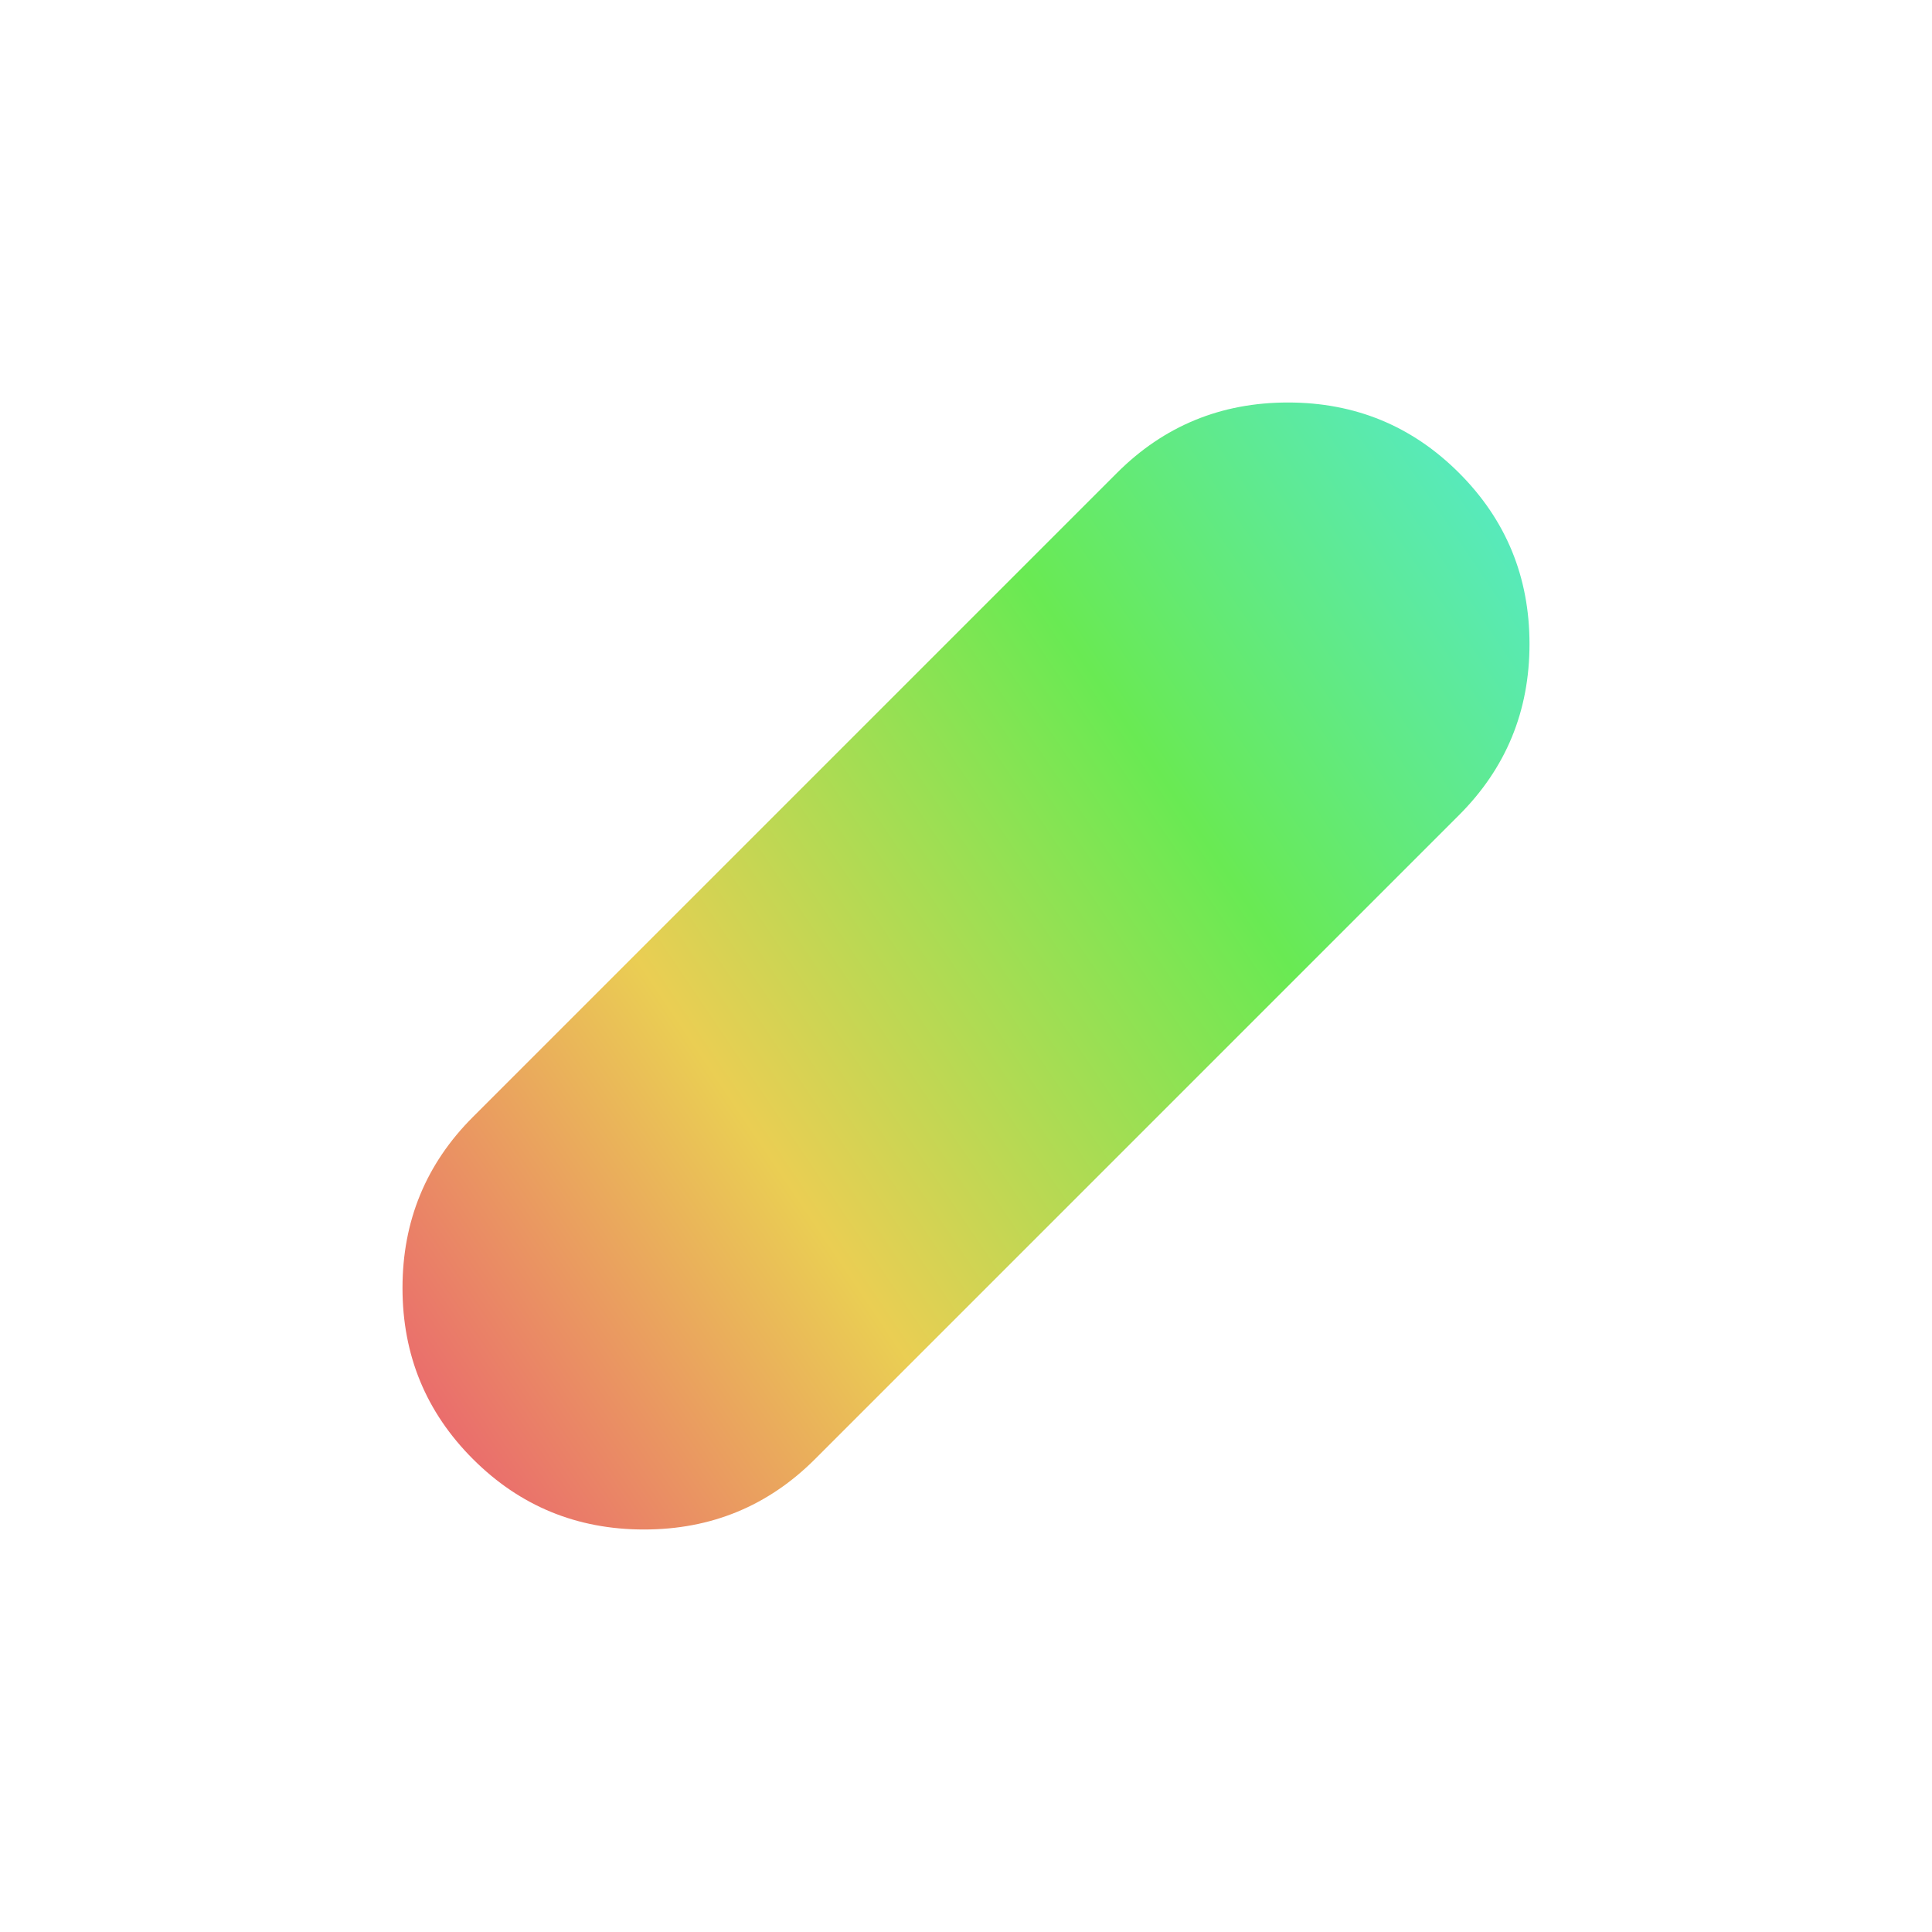
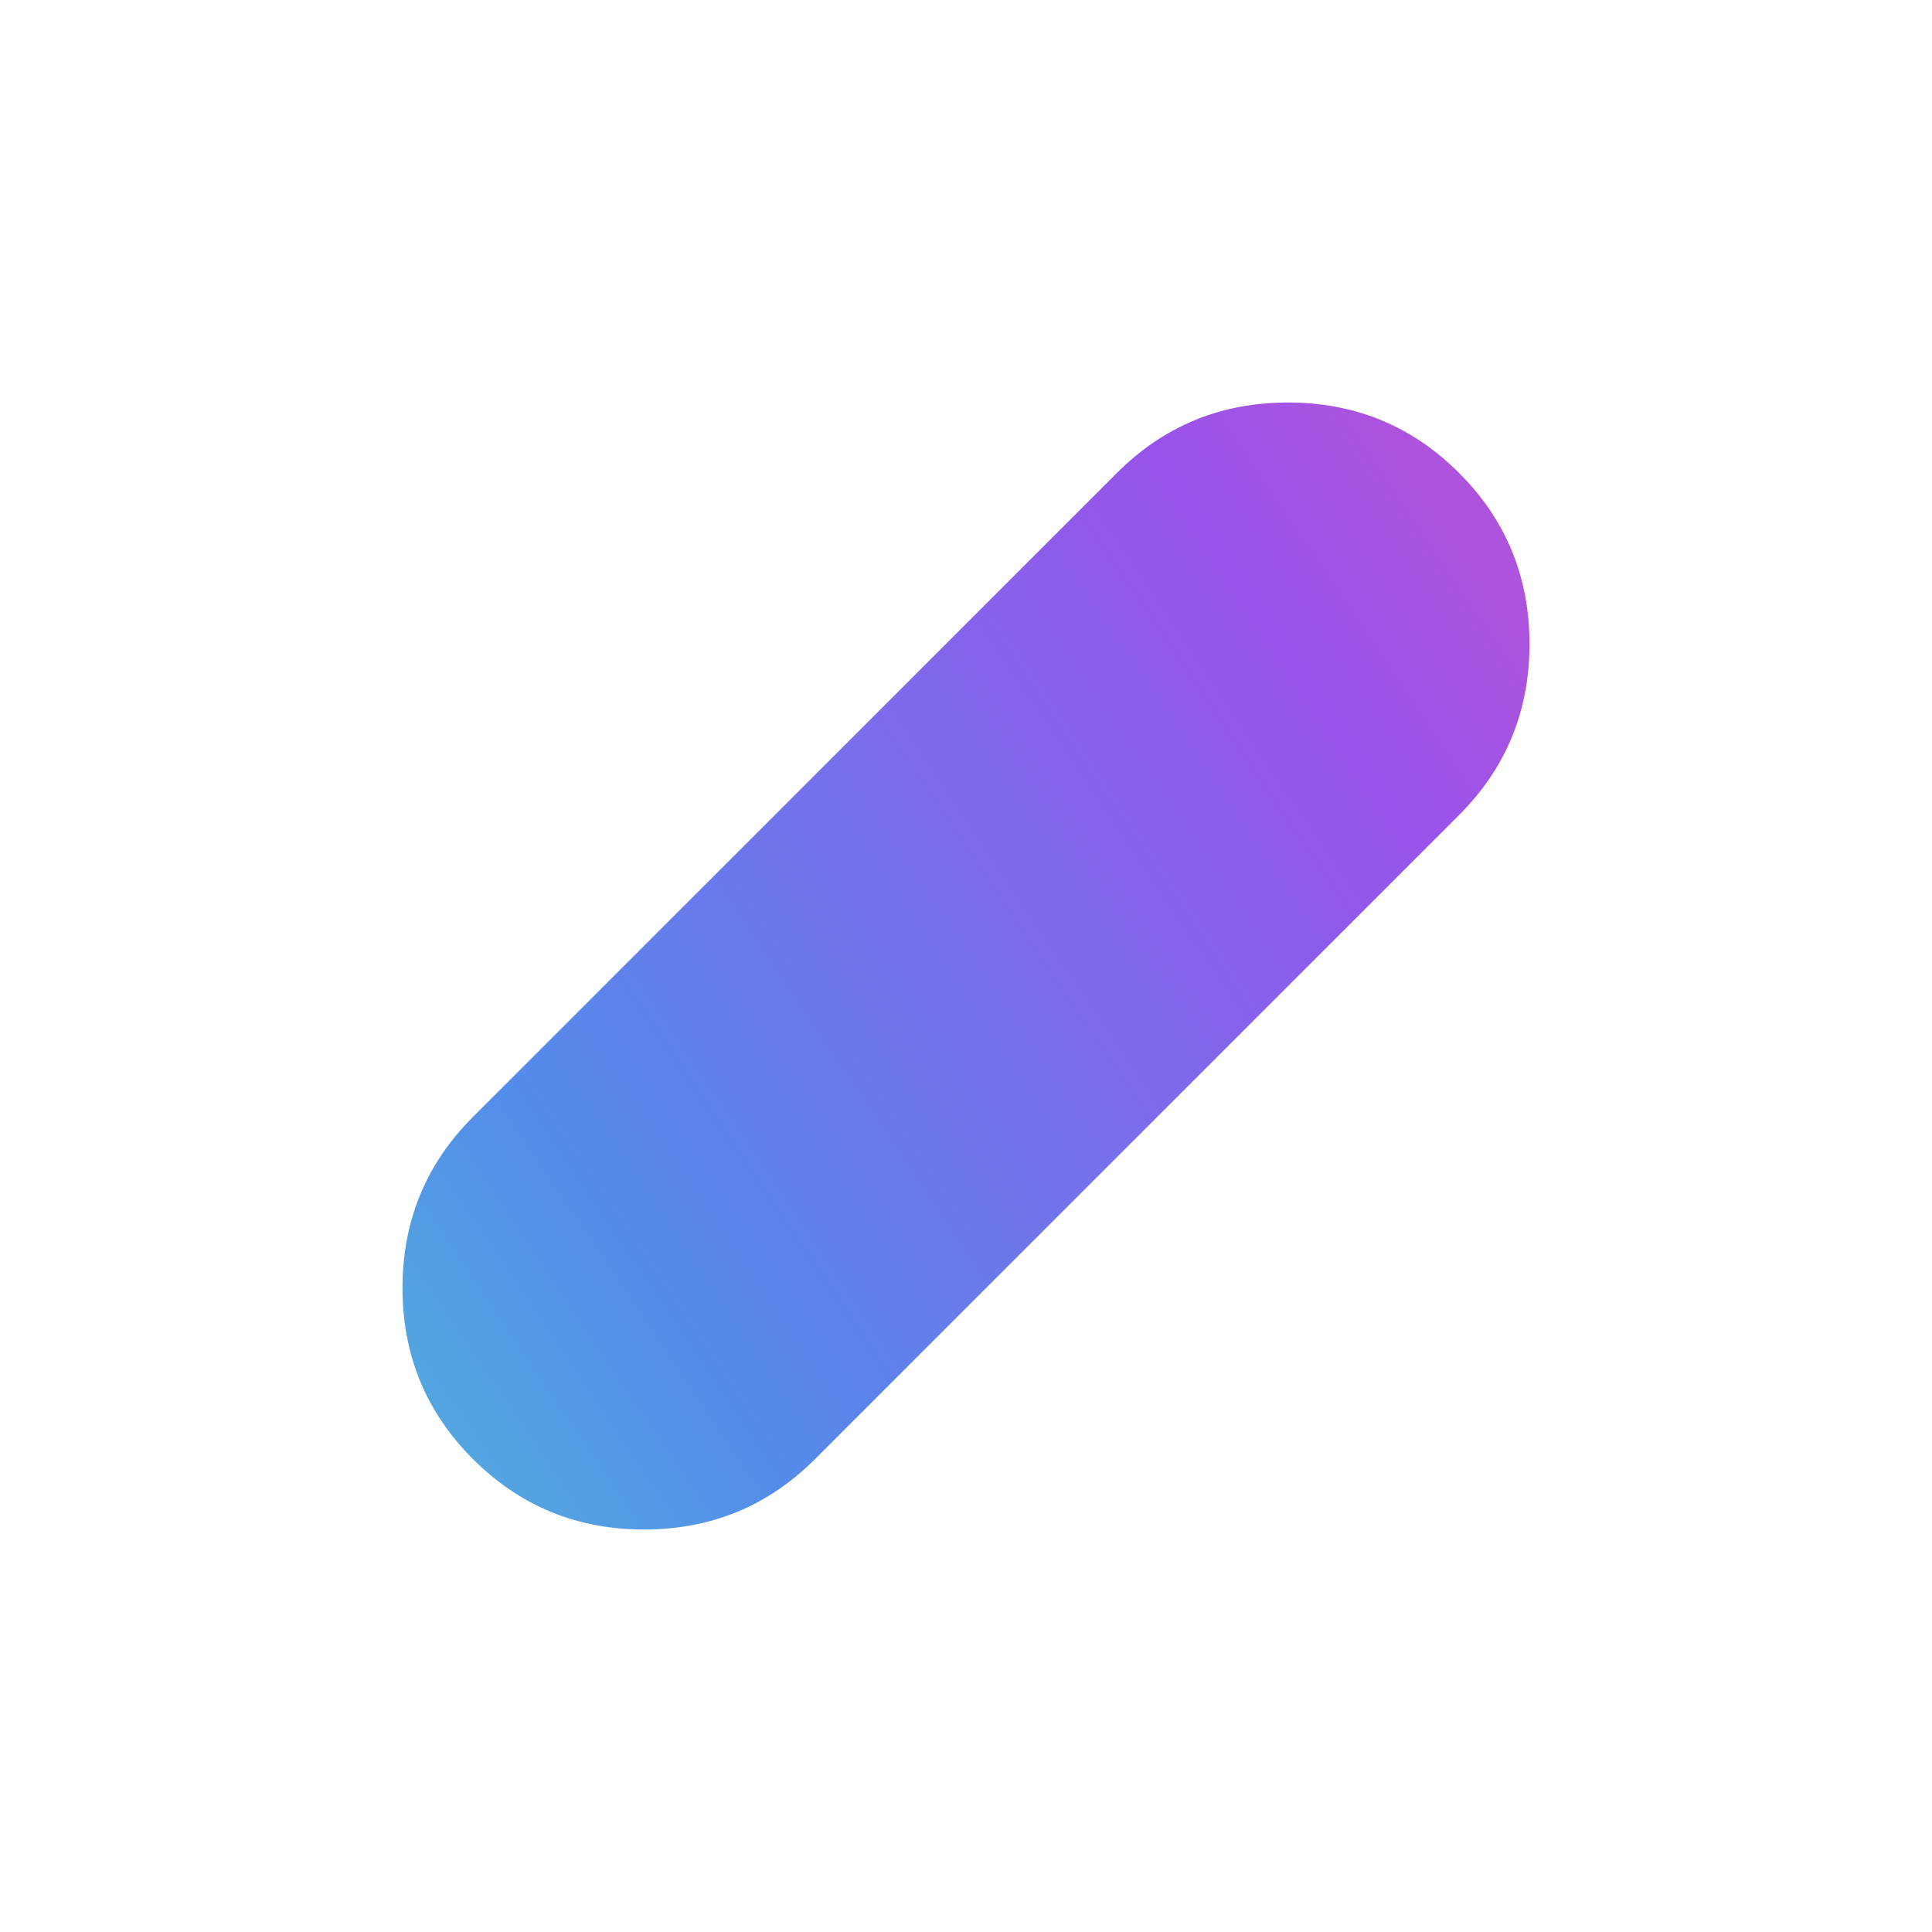
<svg xmlns="http://www.w3.org/2000/svg" width="24" height="24" viewBox="0 -960 960 960">
  <defs>
    <linearGradient id="icon-size-magic-5-rainbow" x1="-72.43" x2="1032.43" y1="-107.38" y2="-852.62" gradientUnits="userSpaceOnUse">
-       <stop offset="0" stop-color="#c453ea" />
-       <stop offset=".2" stop-color="#ea5373" />
-       <stop offset=".4" stop-color="#eace53" />
-       <stop offset=".6" stop-color="#69ea53" />
-       <stop offset=".8" stop-color="#53ead8" />
-       <stop offset="1" stop-color="#535fea" />
+       <stop offset="0" stop-color="#53eac4" />
+       <stop offset=".333" stop-color="#538cea" />
+       <stop offset=".667" stop-color="#9953ea" />
+       <stop offset="1" stop-color="#ea53b7" />
    </linearGradient>
  </defs>
  <path fill="url(#icon-size-magic-5-rainbow)" d="M200-320q0-50 35-85l320-320q35-35 85-35t85 35 35 85-35 85L405-235q-35 35-85 35t-85-35-35-85" />
</svg>
